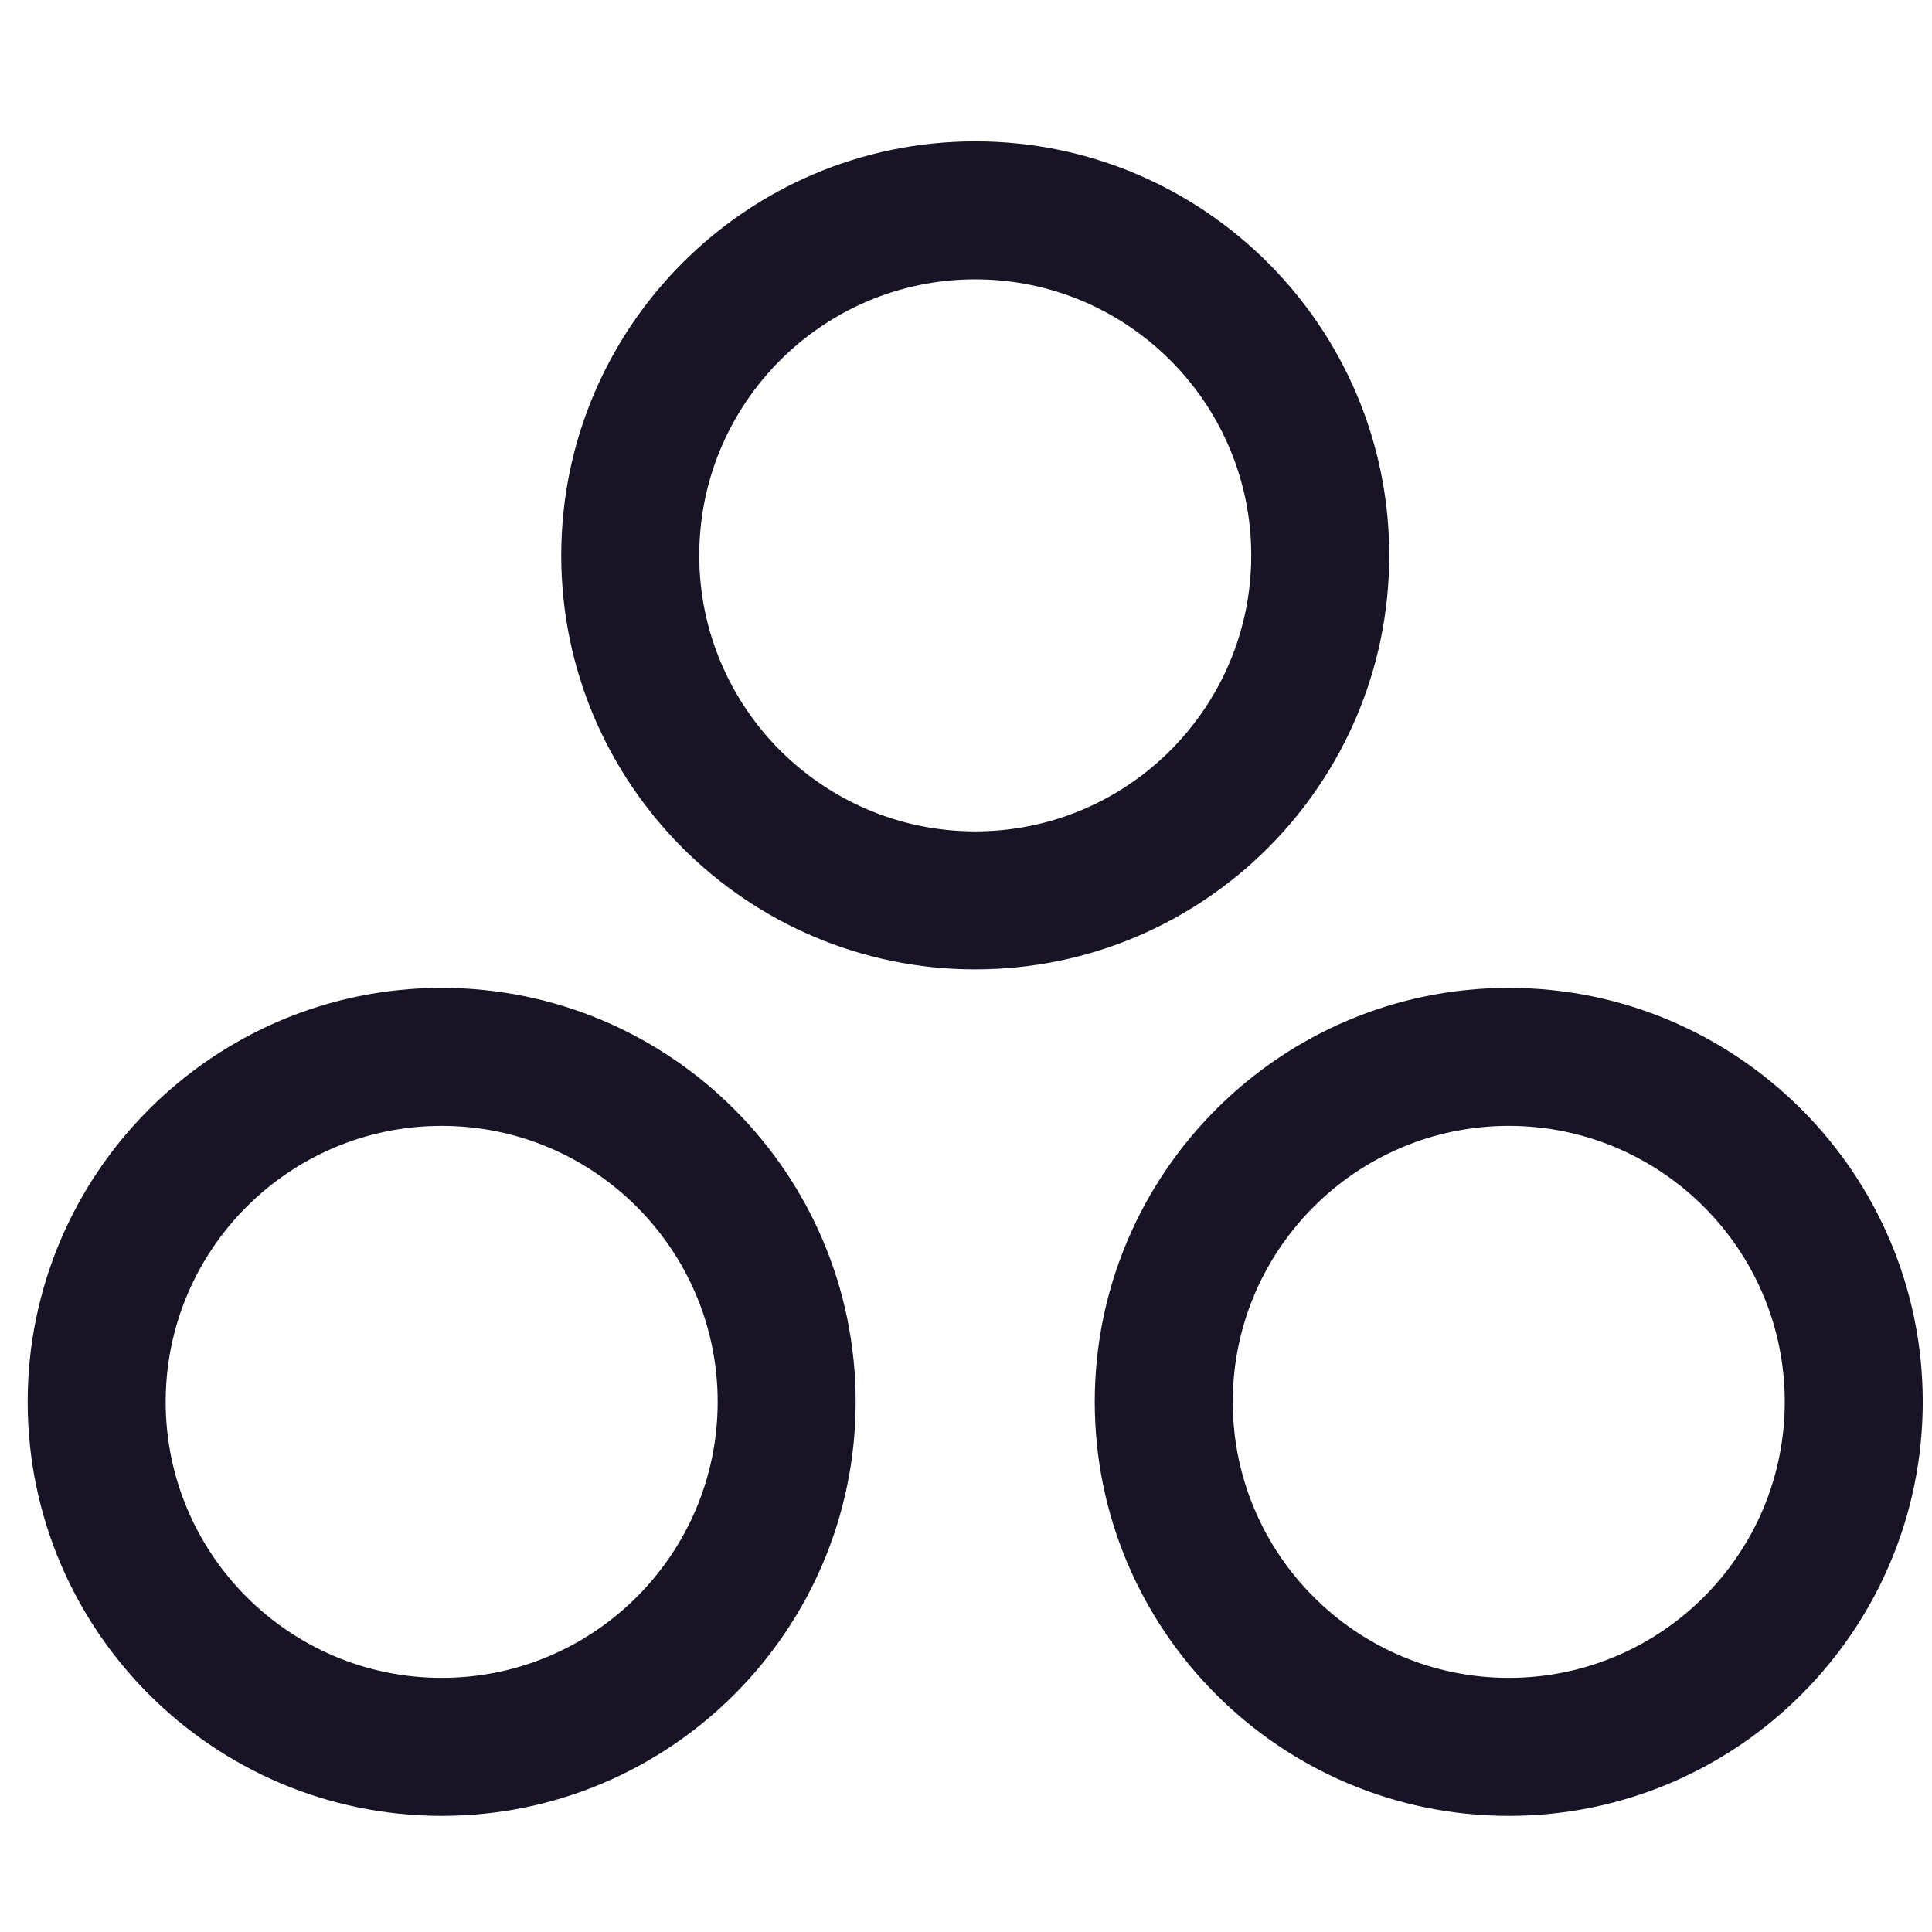
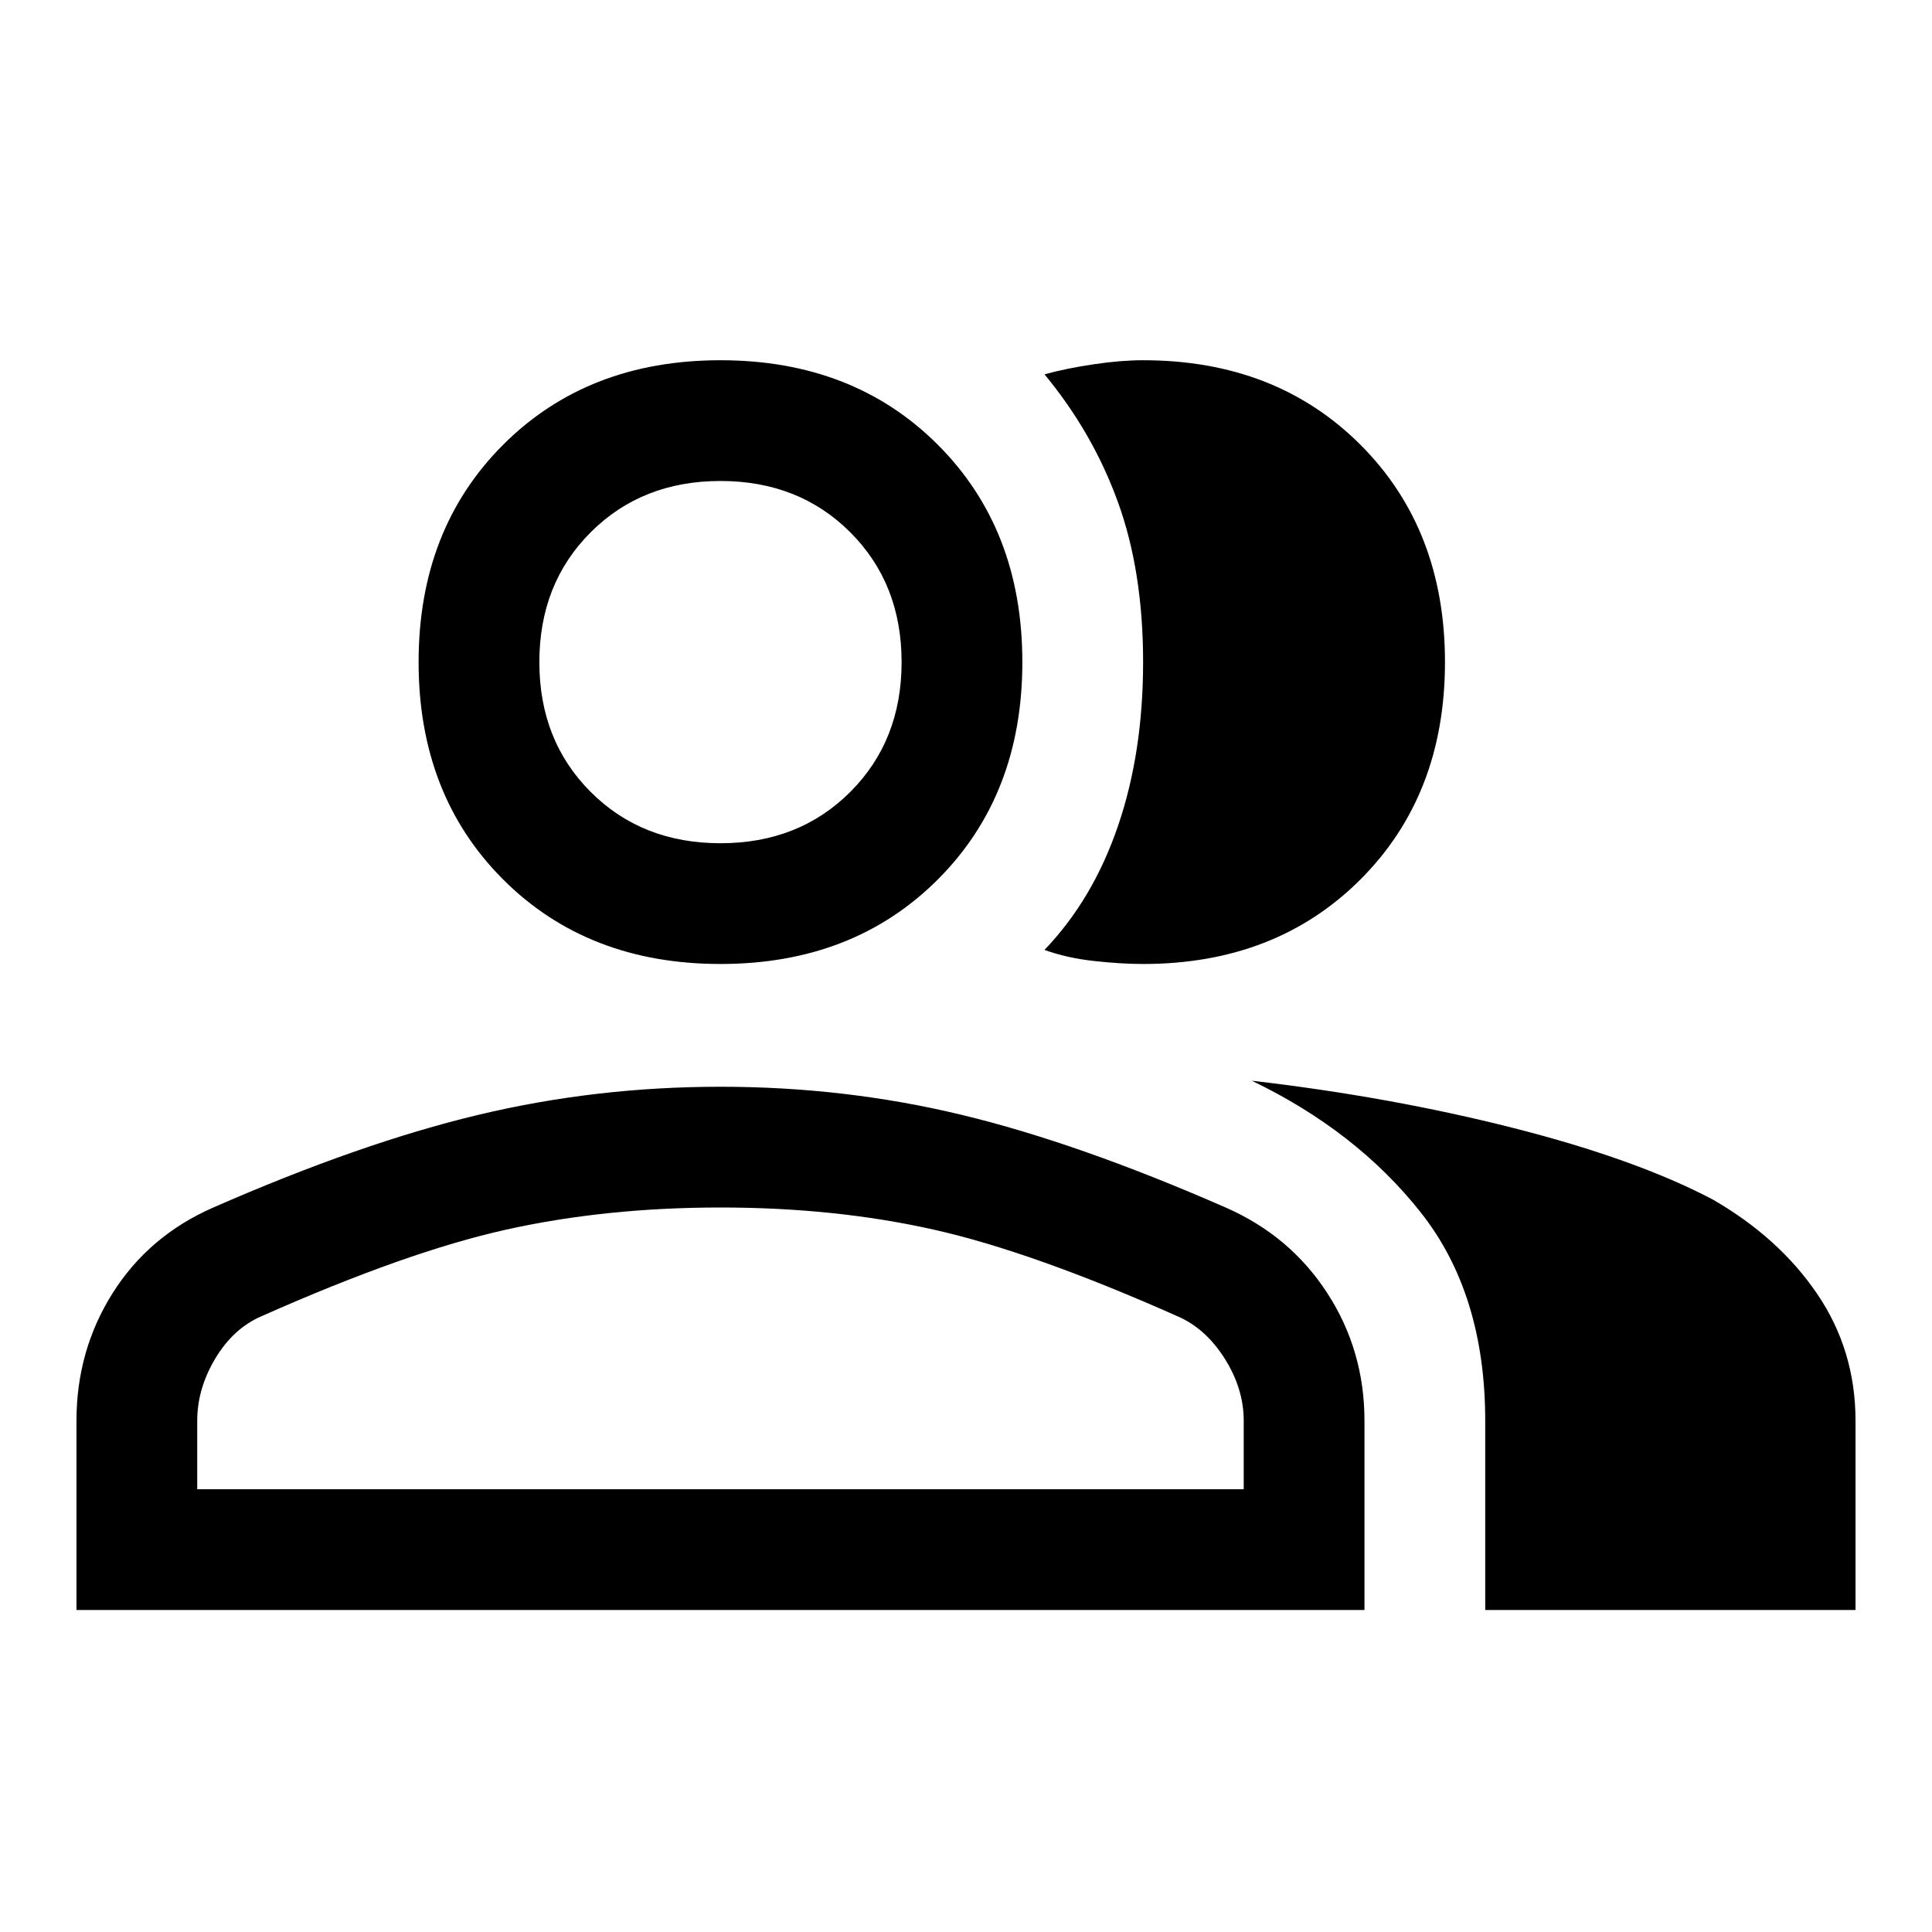
- <svg xmlns="http://www.w3.org/2000/svg" width="84" height="84" viewBox="0 0 84 84" fill="none">
-   <path d="M42.402 6.146C32.475 6.146 24.402 14.22 24.402 24.146C24.402 34.074 32.475 42.147 42.402 42.147C52.329 42.147 60.402 34.074 60.402 24.146C60.402 14.22 52.329 6.146 42.402 6.146ZM42.402 36.147C35.784 36.147 30.402 30.765 30.402 24.146C30.402 17.529 35.784 12.146 42.402 12.146C49.02 12.146 54.402 17.529 54.402 24.146C54.402 30.765 49.02 36.147 42.402 36.147Z" fill="#191326" />
-   <path d="M1.203 60.951C1.203 70.878 9.276 78.951 19.203 78.951C29.13 78.951 37.203 70.878 37.203 60.951C37.203 51.024 29.13 42.951 19.203 42.951C9.276 42.951 1.203 51.024 1.203 60.951ZM31.203 60.951C31.203 67.569 25.821 72.951 19.203 72.951C12.585 72.951 7.203 67.569 7.203 60.951C7.203 54.333 12.585 48.951 19.203 48.951C25.821 48.951 31.203 54.333 31.203 60.951Z" fill="#191326" />
-   <path d="M47.598 60.951C47.598 70.878 55.671 78.951 65.598 78.951C75.525 78.951 83.598 70.878 83.598 60.951C83.598 51.024 75.525 42.951 65.598 42.951C55.671 42.951 47.598 51.024 47.598 60.951ZM65.598 48.951C72.216 48.951 77.598 54.333 77.598 60.951C77.598 67.569 72.216 72.951 65.598 72.951C58.98 72.951 53.598 67.569 53.598 60.951C53.598 54.333 58.98 48.951 65.598 48.951Z" fill="#191326" />
+ <svg xmlns="http://www.w3.org/2000/svg" height="48" viewBox="0 -960 960 960" width="48">
+   <path d="M38-160v-94q0-35 18-63.5t50-42.5q73-32 131.5-46T358-420q62 0 120 14t131 46q32 14 50.5 42.5T678-254v94H38Zm700 0v-94q0-63-32-103.5T622-423q69 8 130 23.5t99 35.5q33 19 52 47t19 63v94H738ZM358-481q-66 0-108-42t-42-108q0-66 42-108t108-42q66 0 108 42t42 108q0 66-42 108t-108 42Zm360-150q0 66-42 108t-108 42q-11 0-24.5-1.5T519-488q24-25 36.5-61.5T568-631q0-45-12.5-79.5T519-774q11-3 24.5-5t24.5-2q66 0 108 42t42 108ZM98-220h520v-34q0-16-9.5-31T585-306q-72-32-121-43t-106-11q-57 0-106.5 11T130-306q-14 6-23 21t-9 31v34Zm260-321q39 0 64.5-25.5T448-631q0-39-25.5-64.5T358-721q-39 0-64.5 25.5T268-631q0 39 25.5 64.5T358-541Zm0 321Zm0-411Z" />
</svg>
